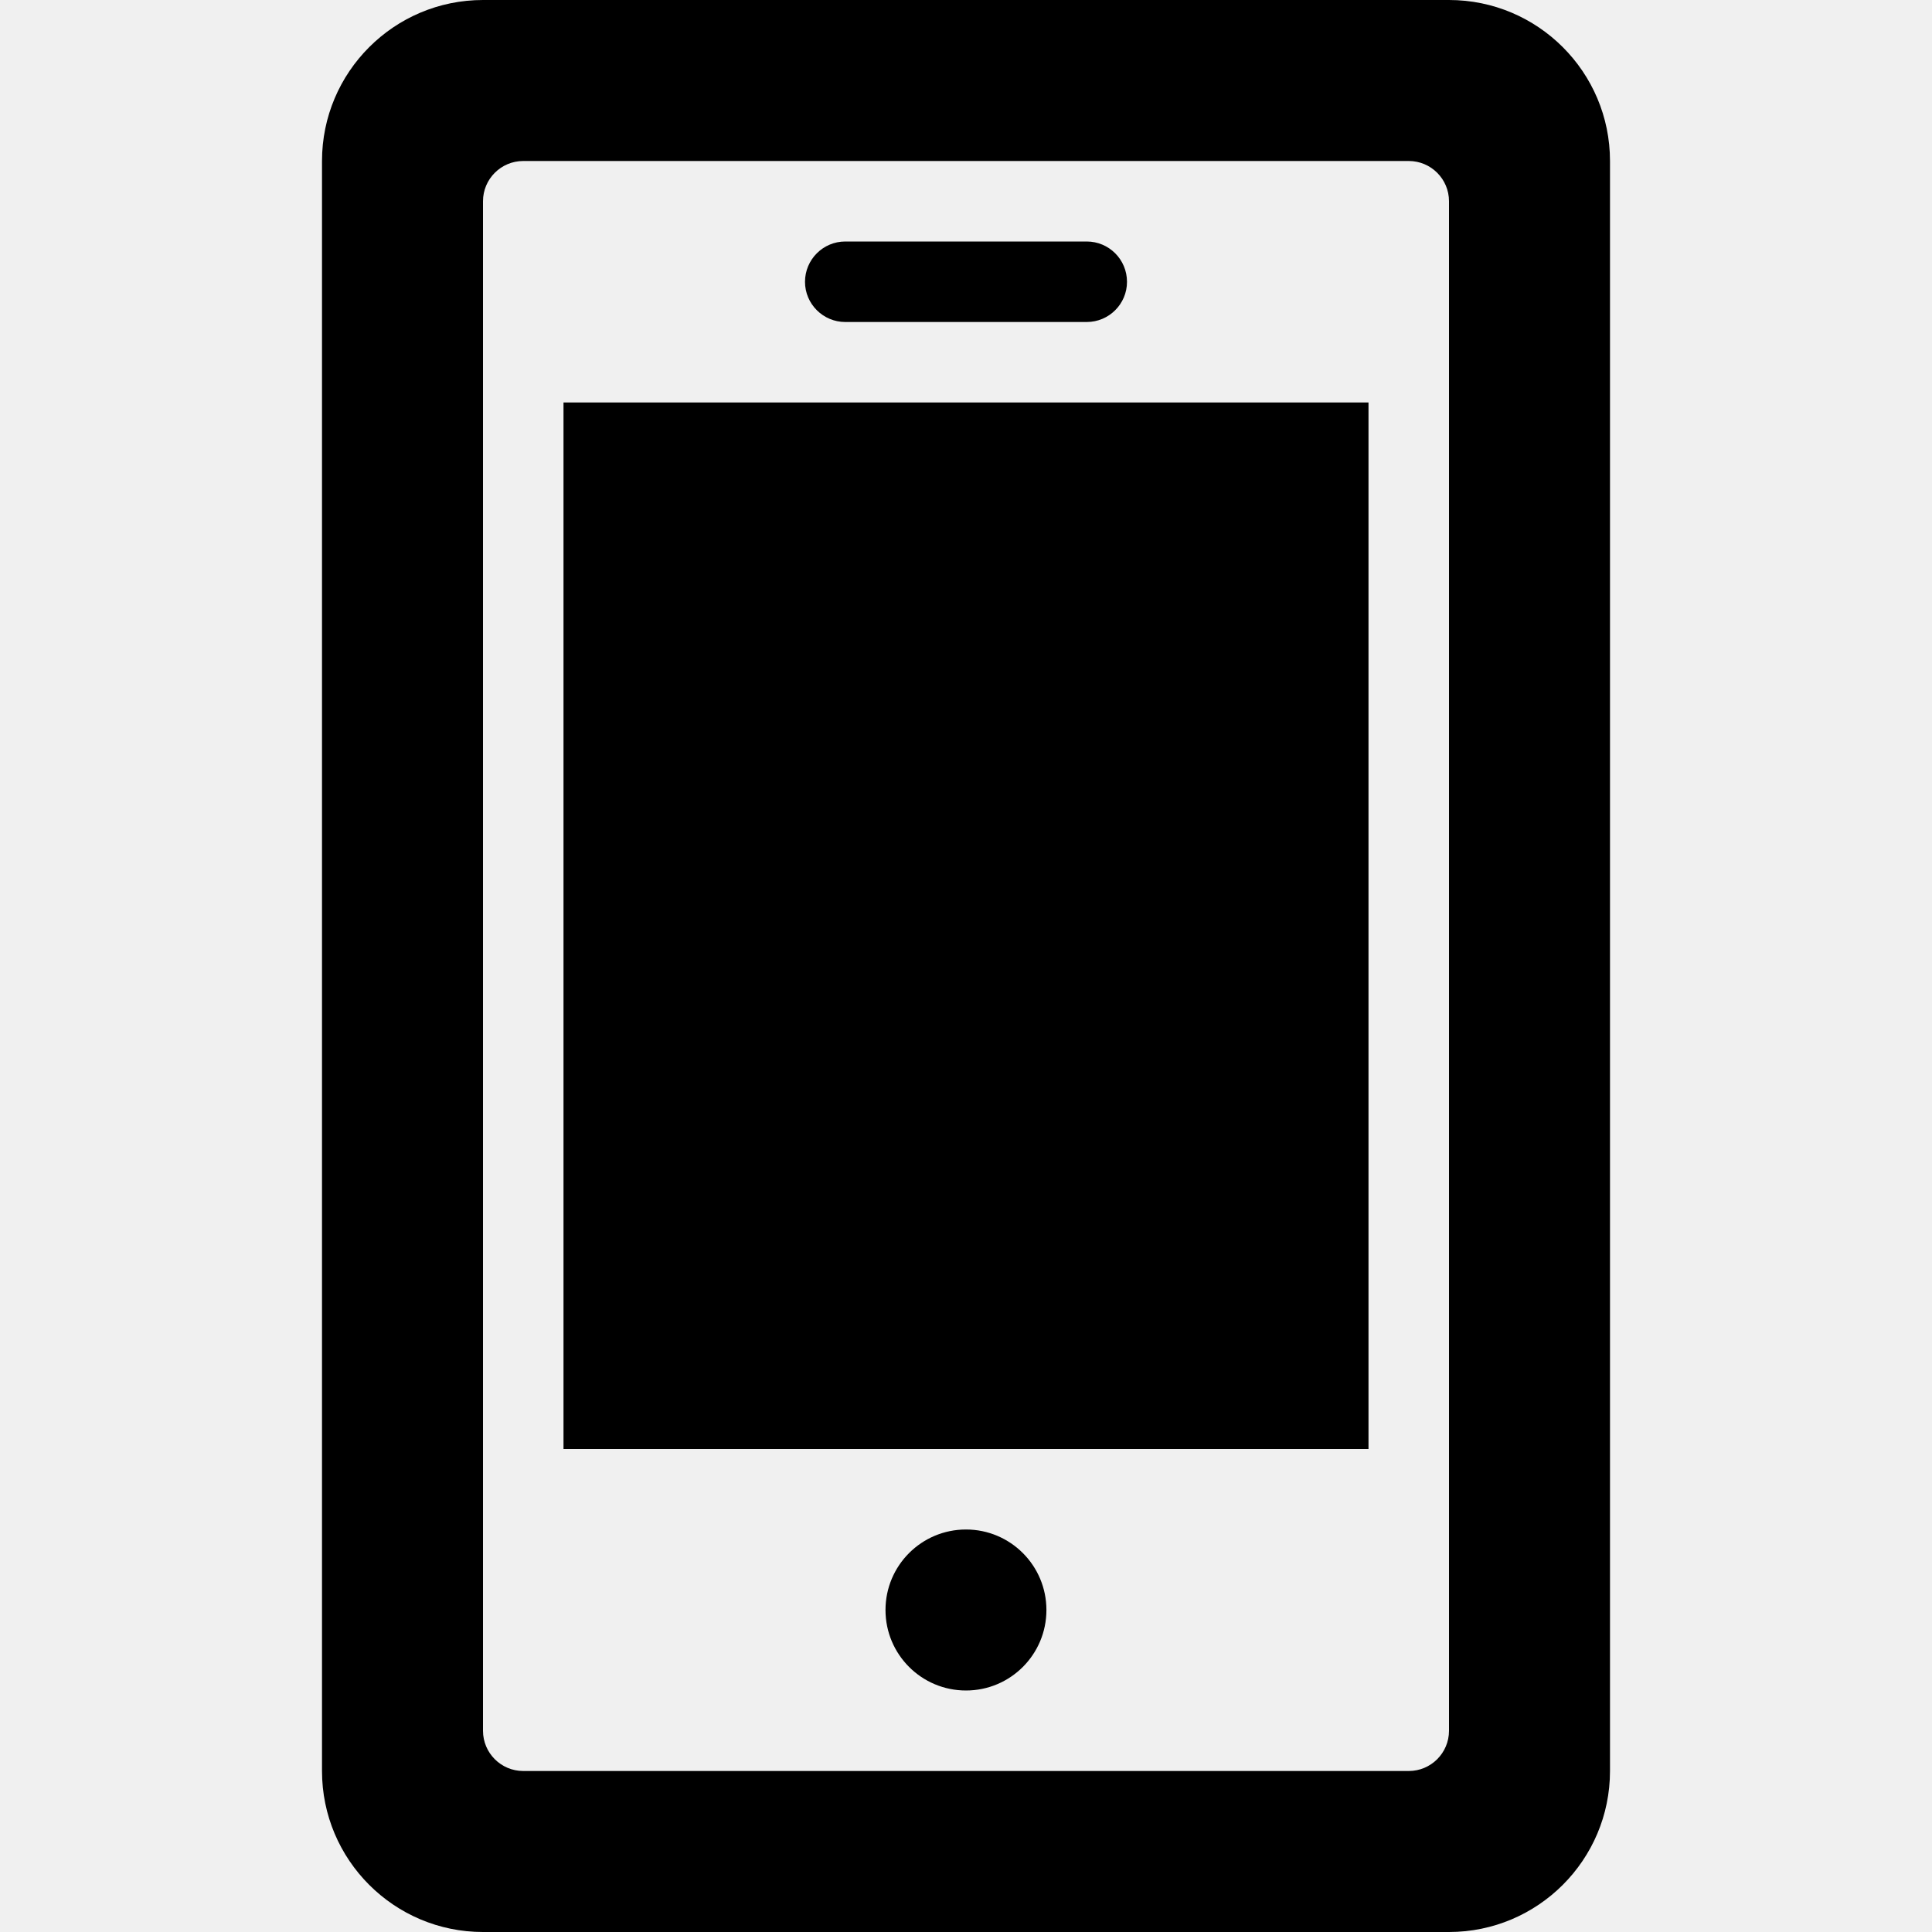
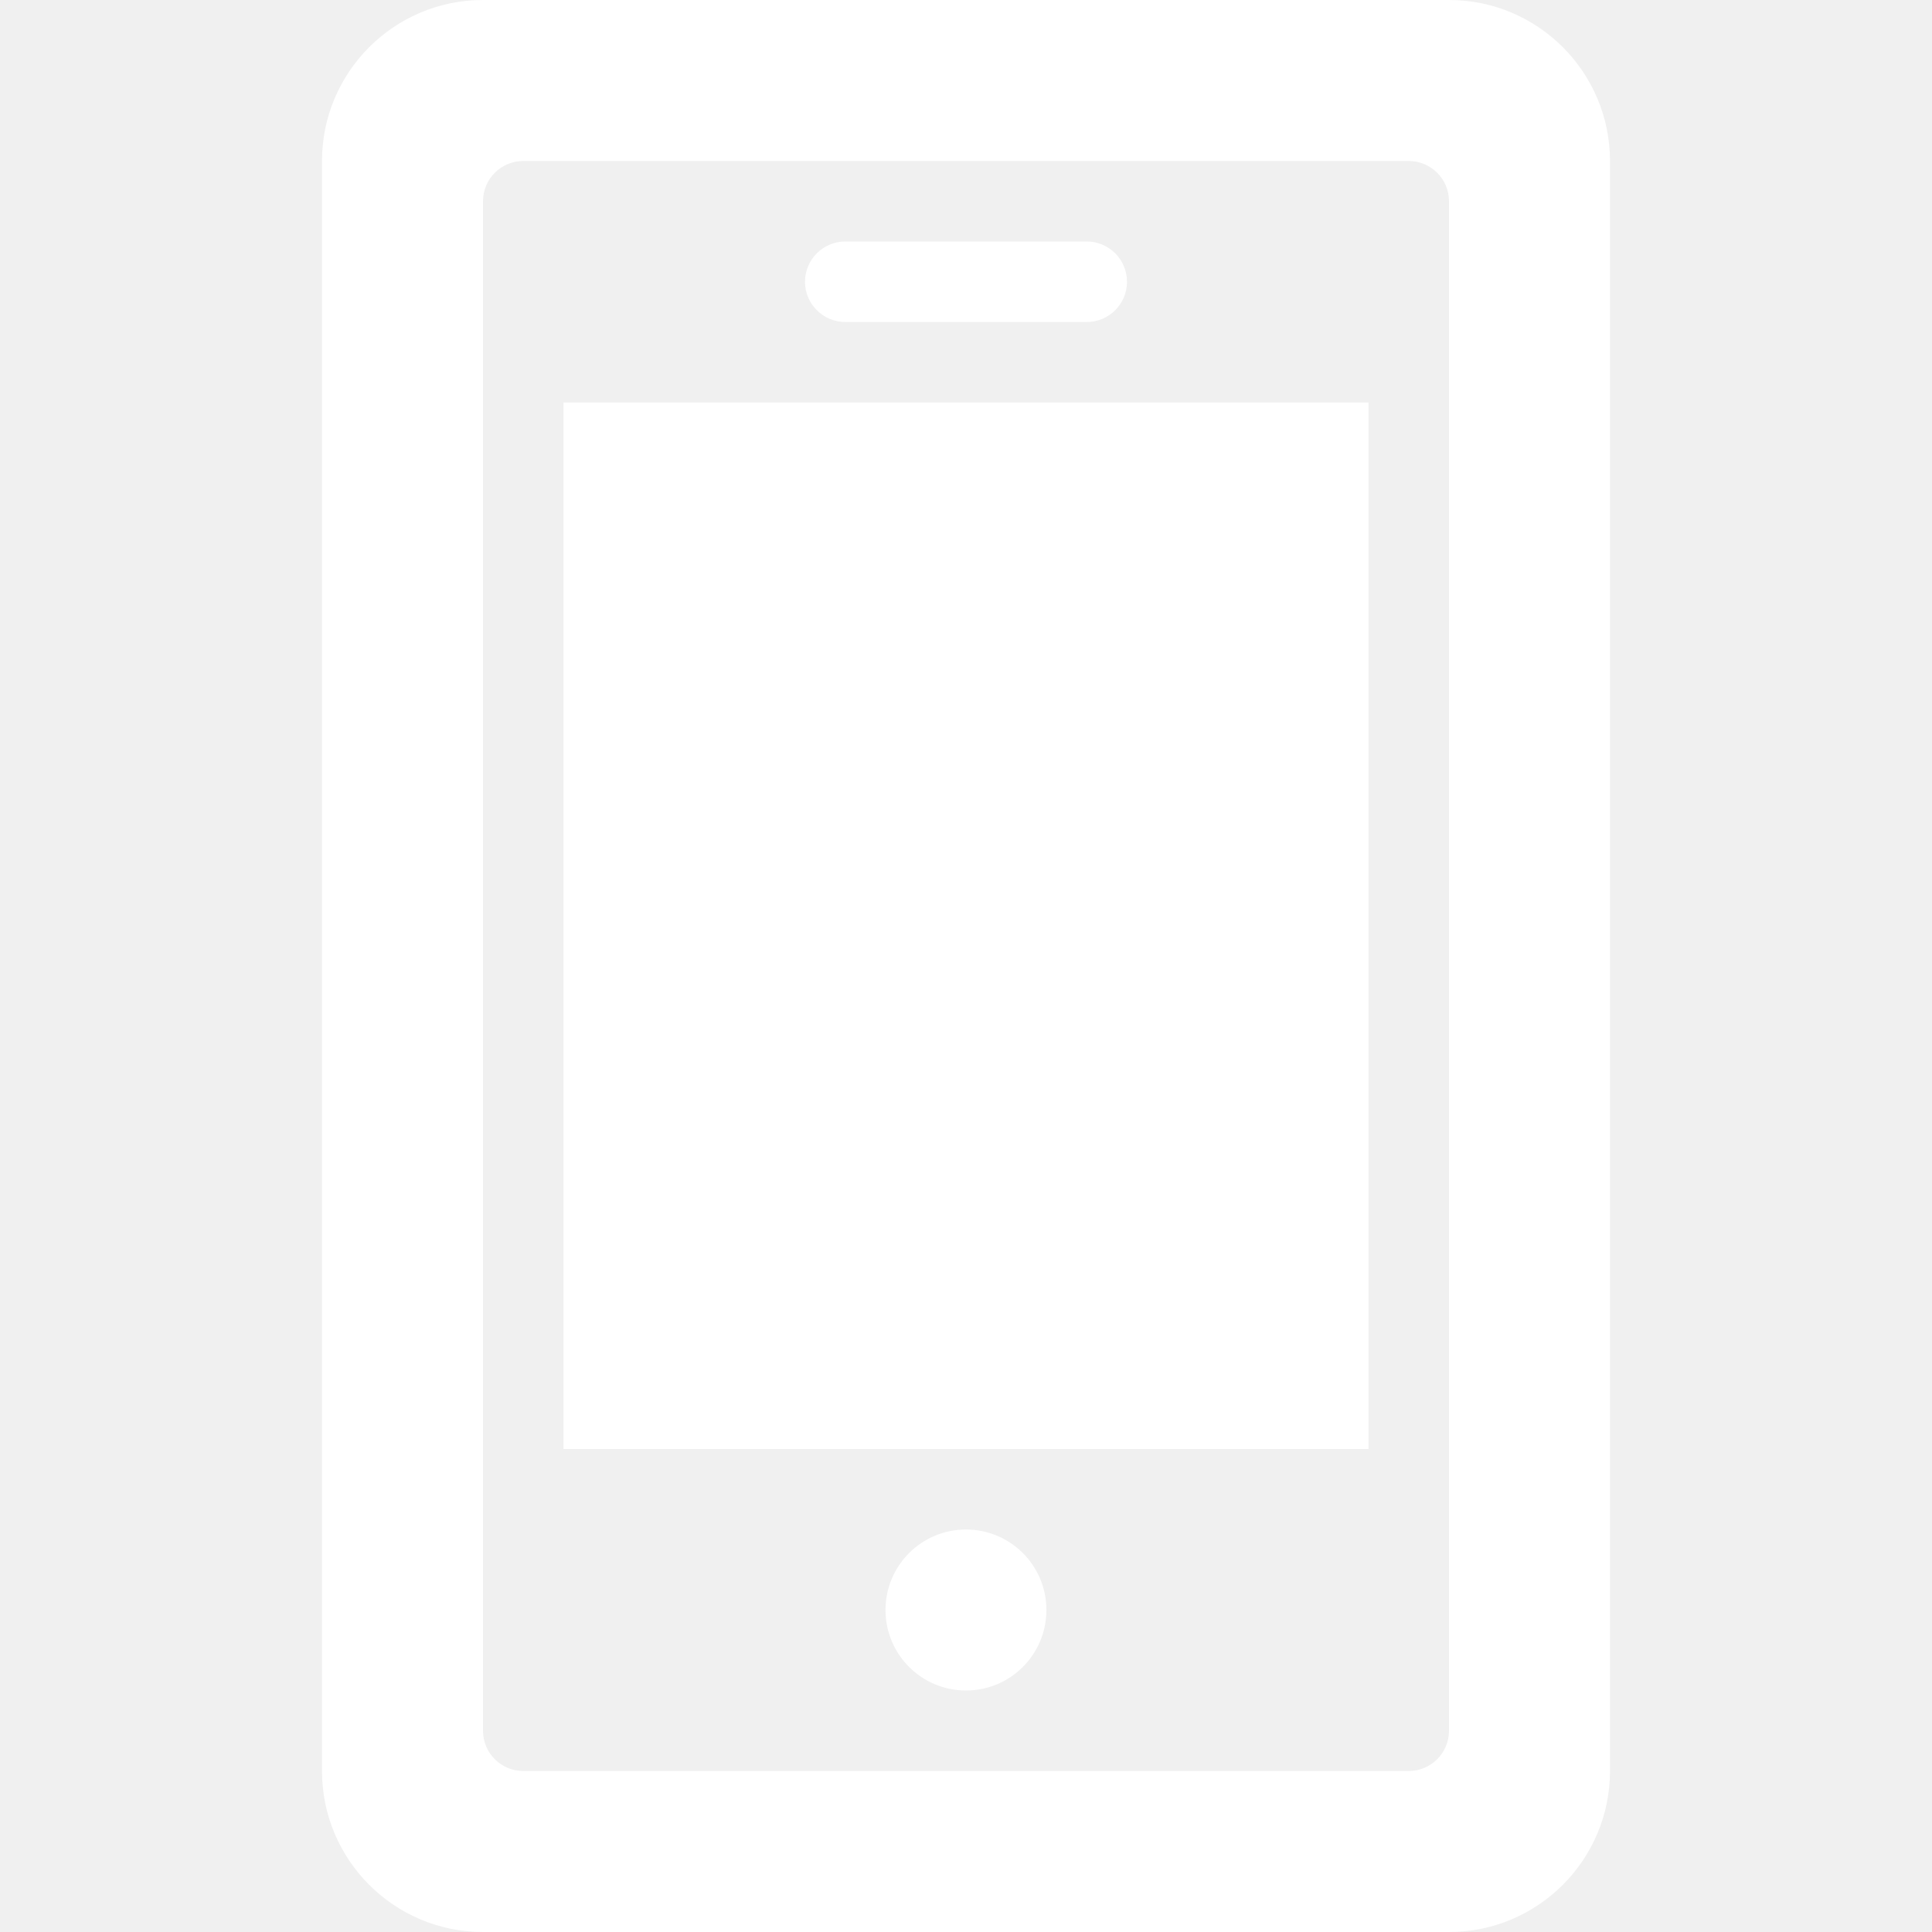
- <svg xmlns="http://www.w3.org/2000/svg" width="24" height="24" viewBox="0 0 24 24">
+ <svg xmlns="http://www.w3.org/2000/svg" width="24" height="24" viewBox="0 0 24 24" style="fill: white">
  <path d="M17.5 2c.276 0 .5.224.5.5v19c0 .276-.224.5-.5.5h-11c-.276 0-.5-.224-.5-.5v-19c0-.276.224-.5.5-.5h11zm2.5 0c0-1.104-.896-2-2-2h-12c-1.104 0-2 .896-2 2v20c0 1.104.896 2 2 2h12c1.104 0 2-.896 2-2v-20zm-9.5 1h3c.276 0 .5.224.5.501 0 .275-.224.499-.5.499h-3c-.275 0-.5-.224-.5-.499 0-.277.225-.501.5-.501zm1.5 18c-.553 0-1-.448-1-1s.447-1 1-1c.552 0 .999.448.999 1s-.447 1-.999 1zm5-3h-10v-13h10v13z" />
</svg>
